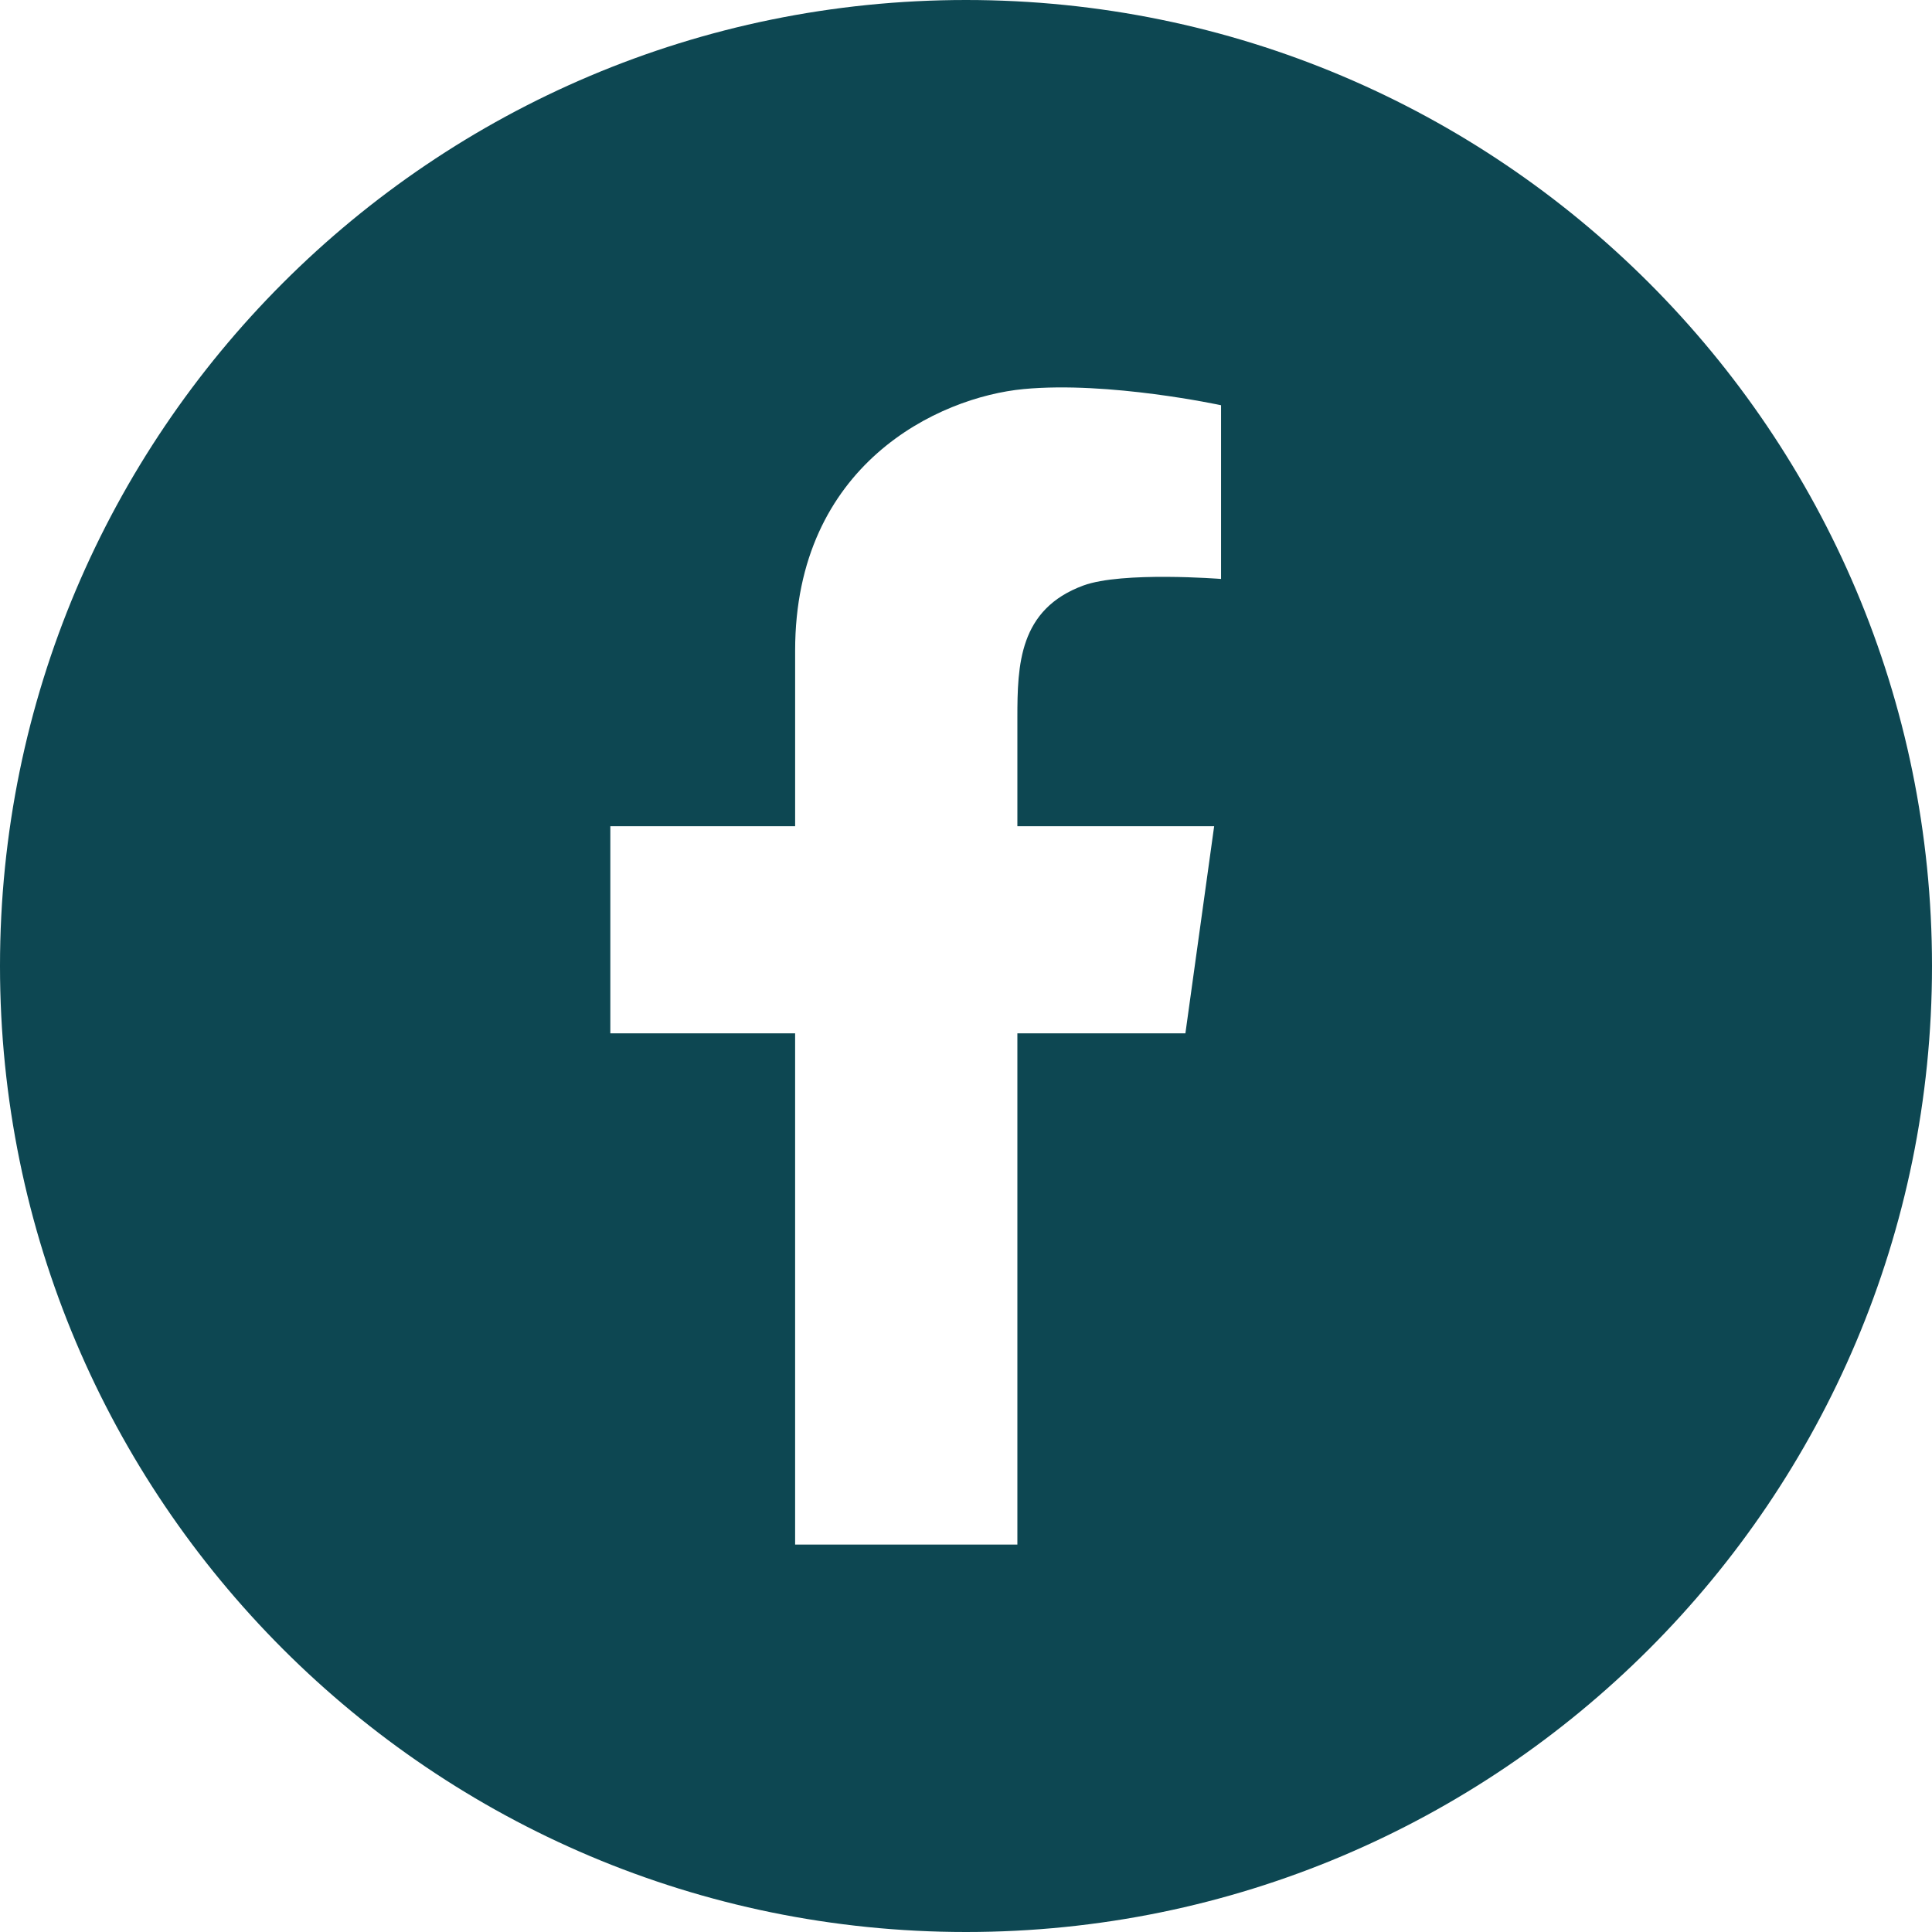
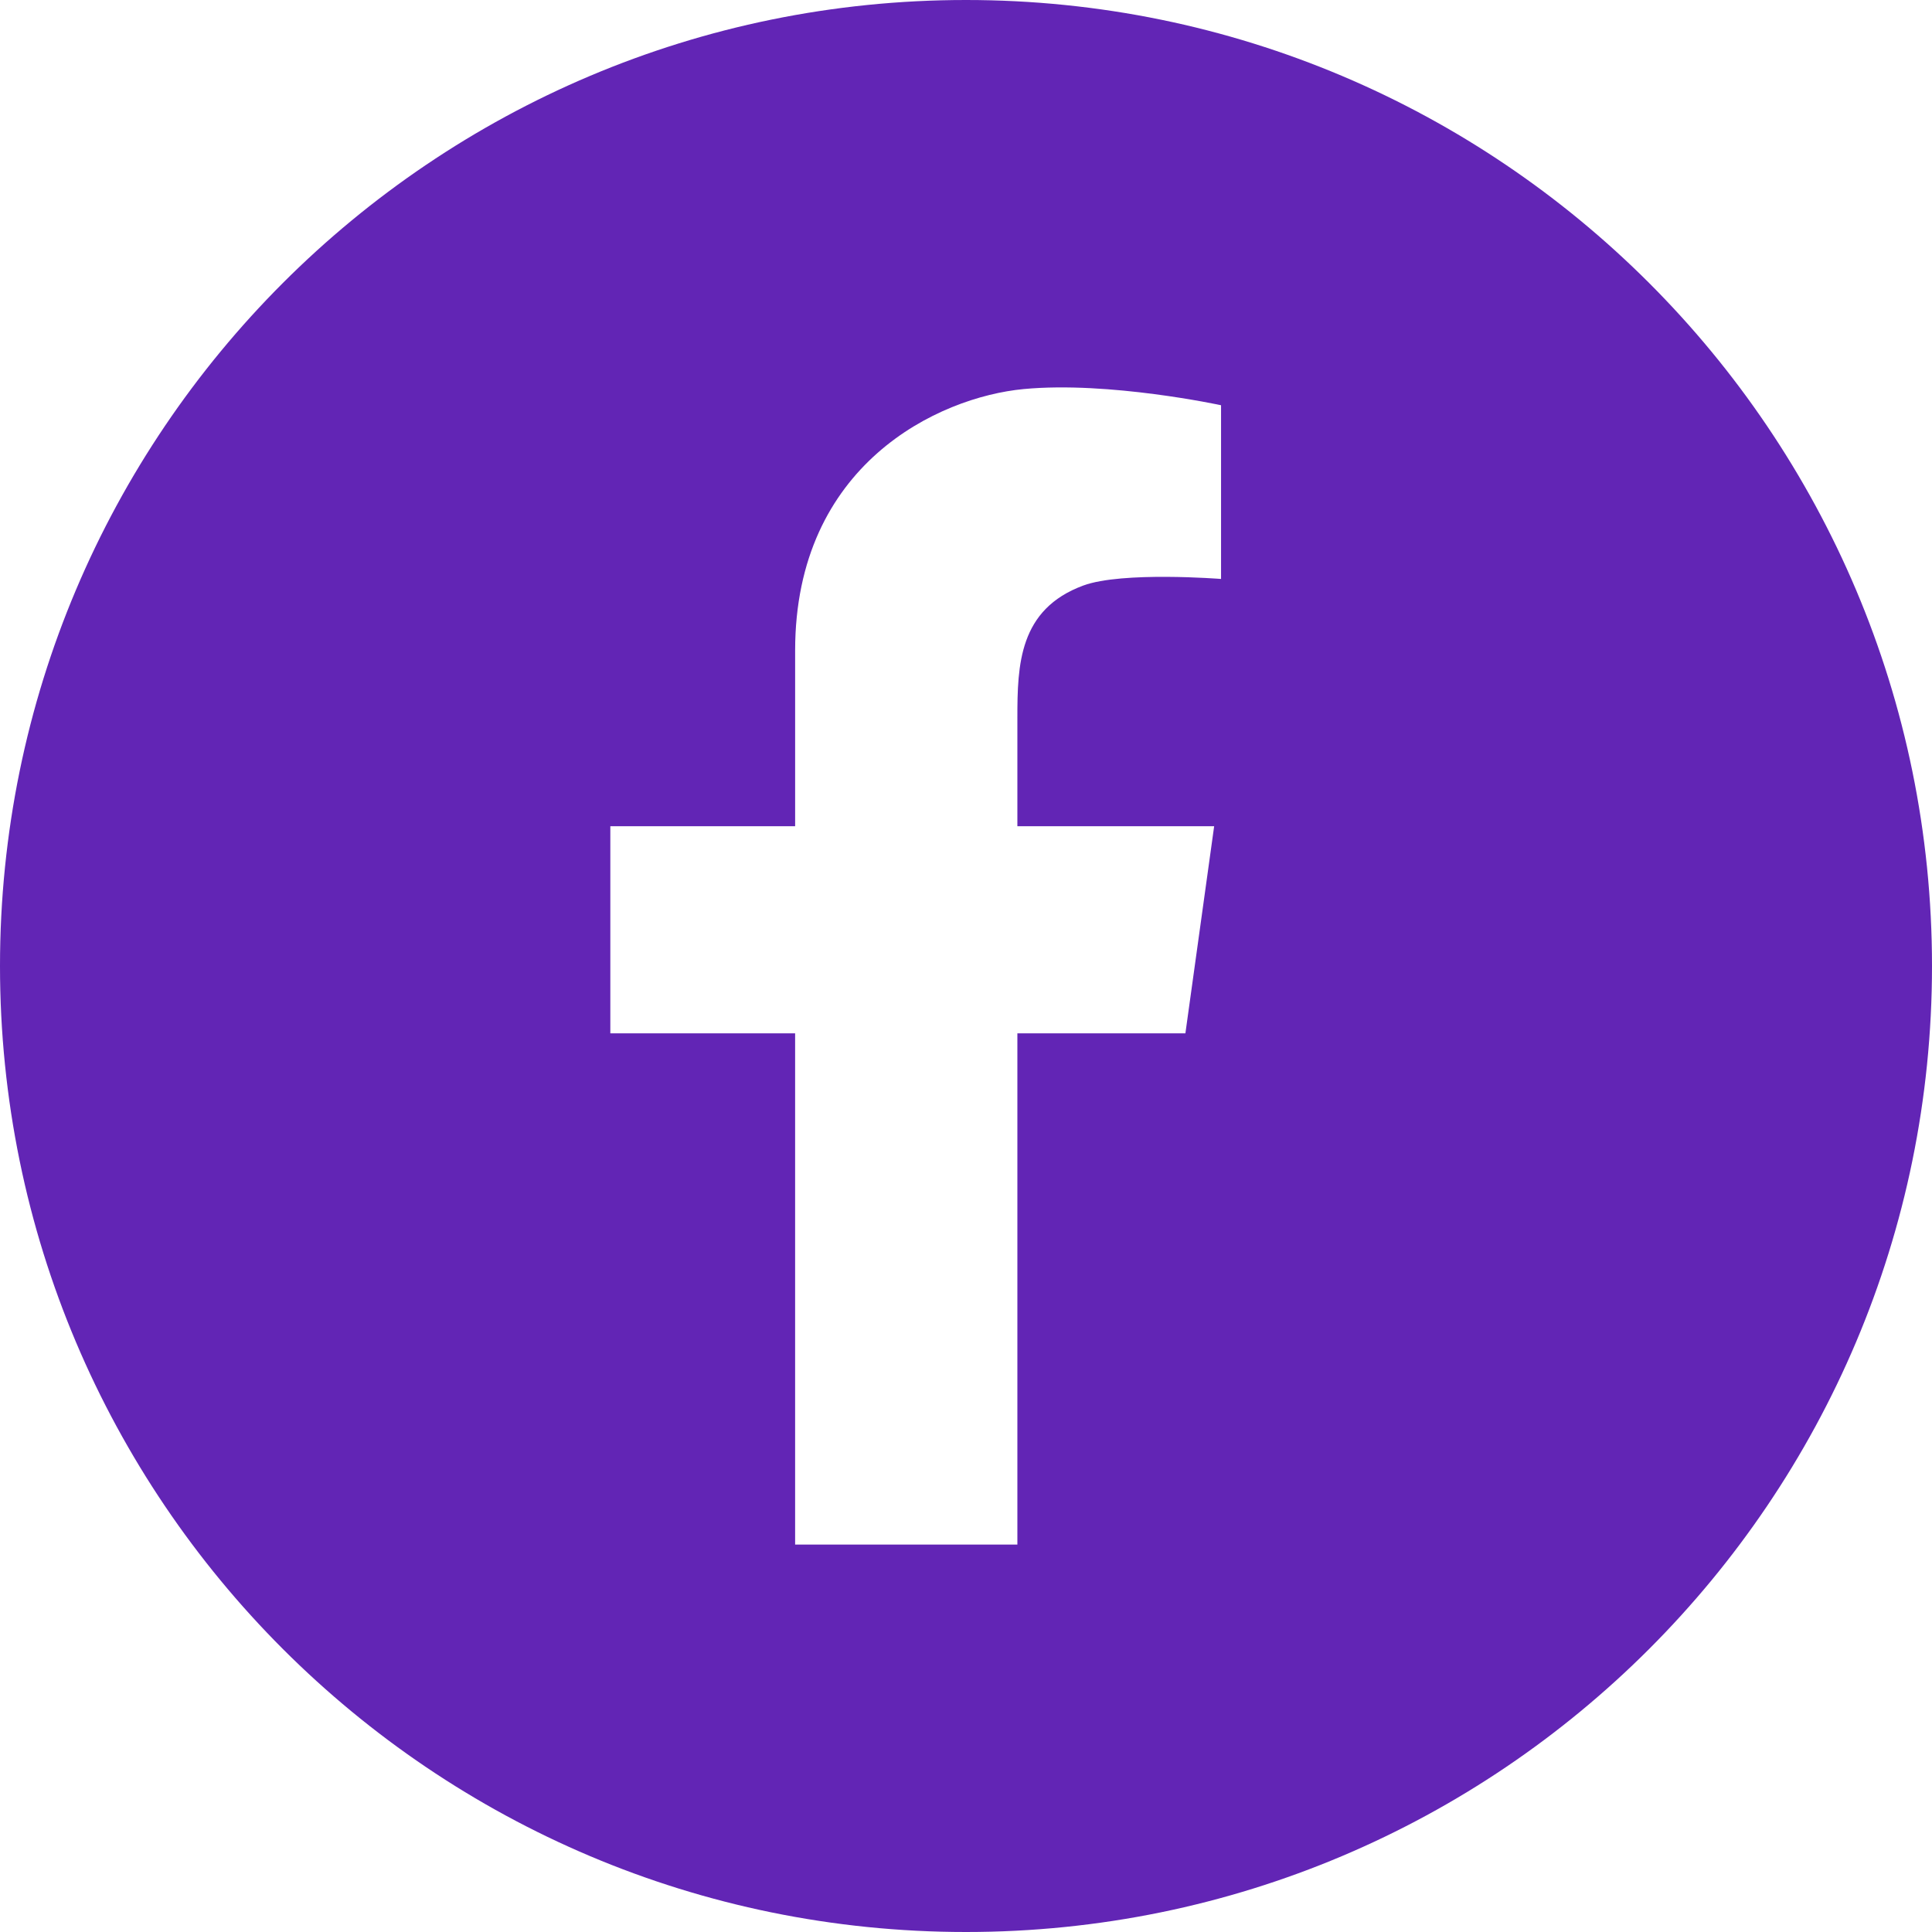
<svg xmlns="http://www.w3.org/2000/svg" data-name="Layer 1" id="Layer_1" viewBox="0 0 512 512">
-   <path d="M256,0C114.615,0,0,114.615,0,256S114.615,512,256,512,512,397.385,512,256,397.385,0,256,0Zm67.59,153.428s-26.194-2.064-36.513,1.746c-17.056,6.3-17.462,21.034-17.462,35.084v28.694h52.149l-7.62,54.888H269.615V409.333h-58.9V273.84H161.744V218.952h48.974V172.4c0-49.292,37.942-67.151,60.563-69.294s52.309,4.286,52.309,4.286Z" fill="#0D4752" />
+   <path d="M256,0C114.615,0,0,114.615,0,256S114.615,512,256,512,512,397.385,512,256,397.385,0,256,0Zm67.59,153.428s-26.194-2.064-36.513,1.746c-17.056,6.3-17.462,21.034-17.462,35.084v28.694h52.149l-7.62,54.888H269.615V409.333h-58.9V273.84H161.744V218.952h48.974V172.4c0-49.292,37.942-67.151,60.563-69.294s52.309,4.286,52.309,4.286Z" fill="#6225B5" />
</svg>
